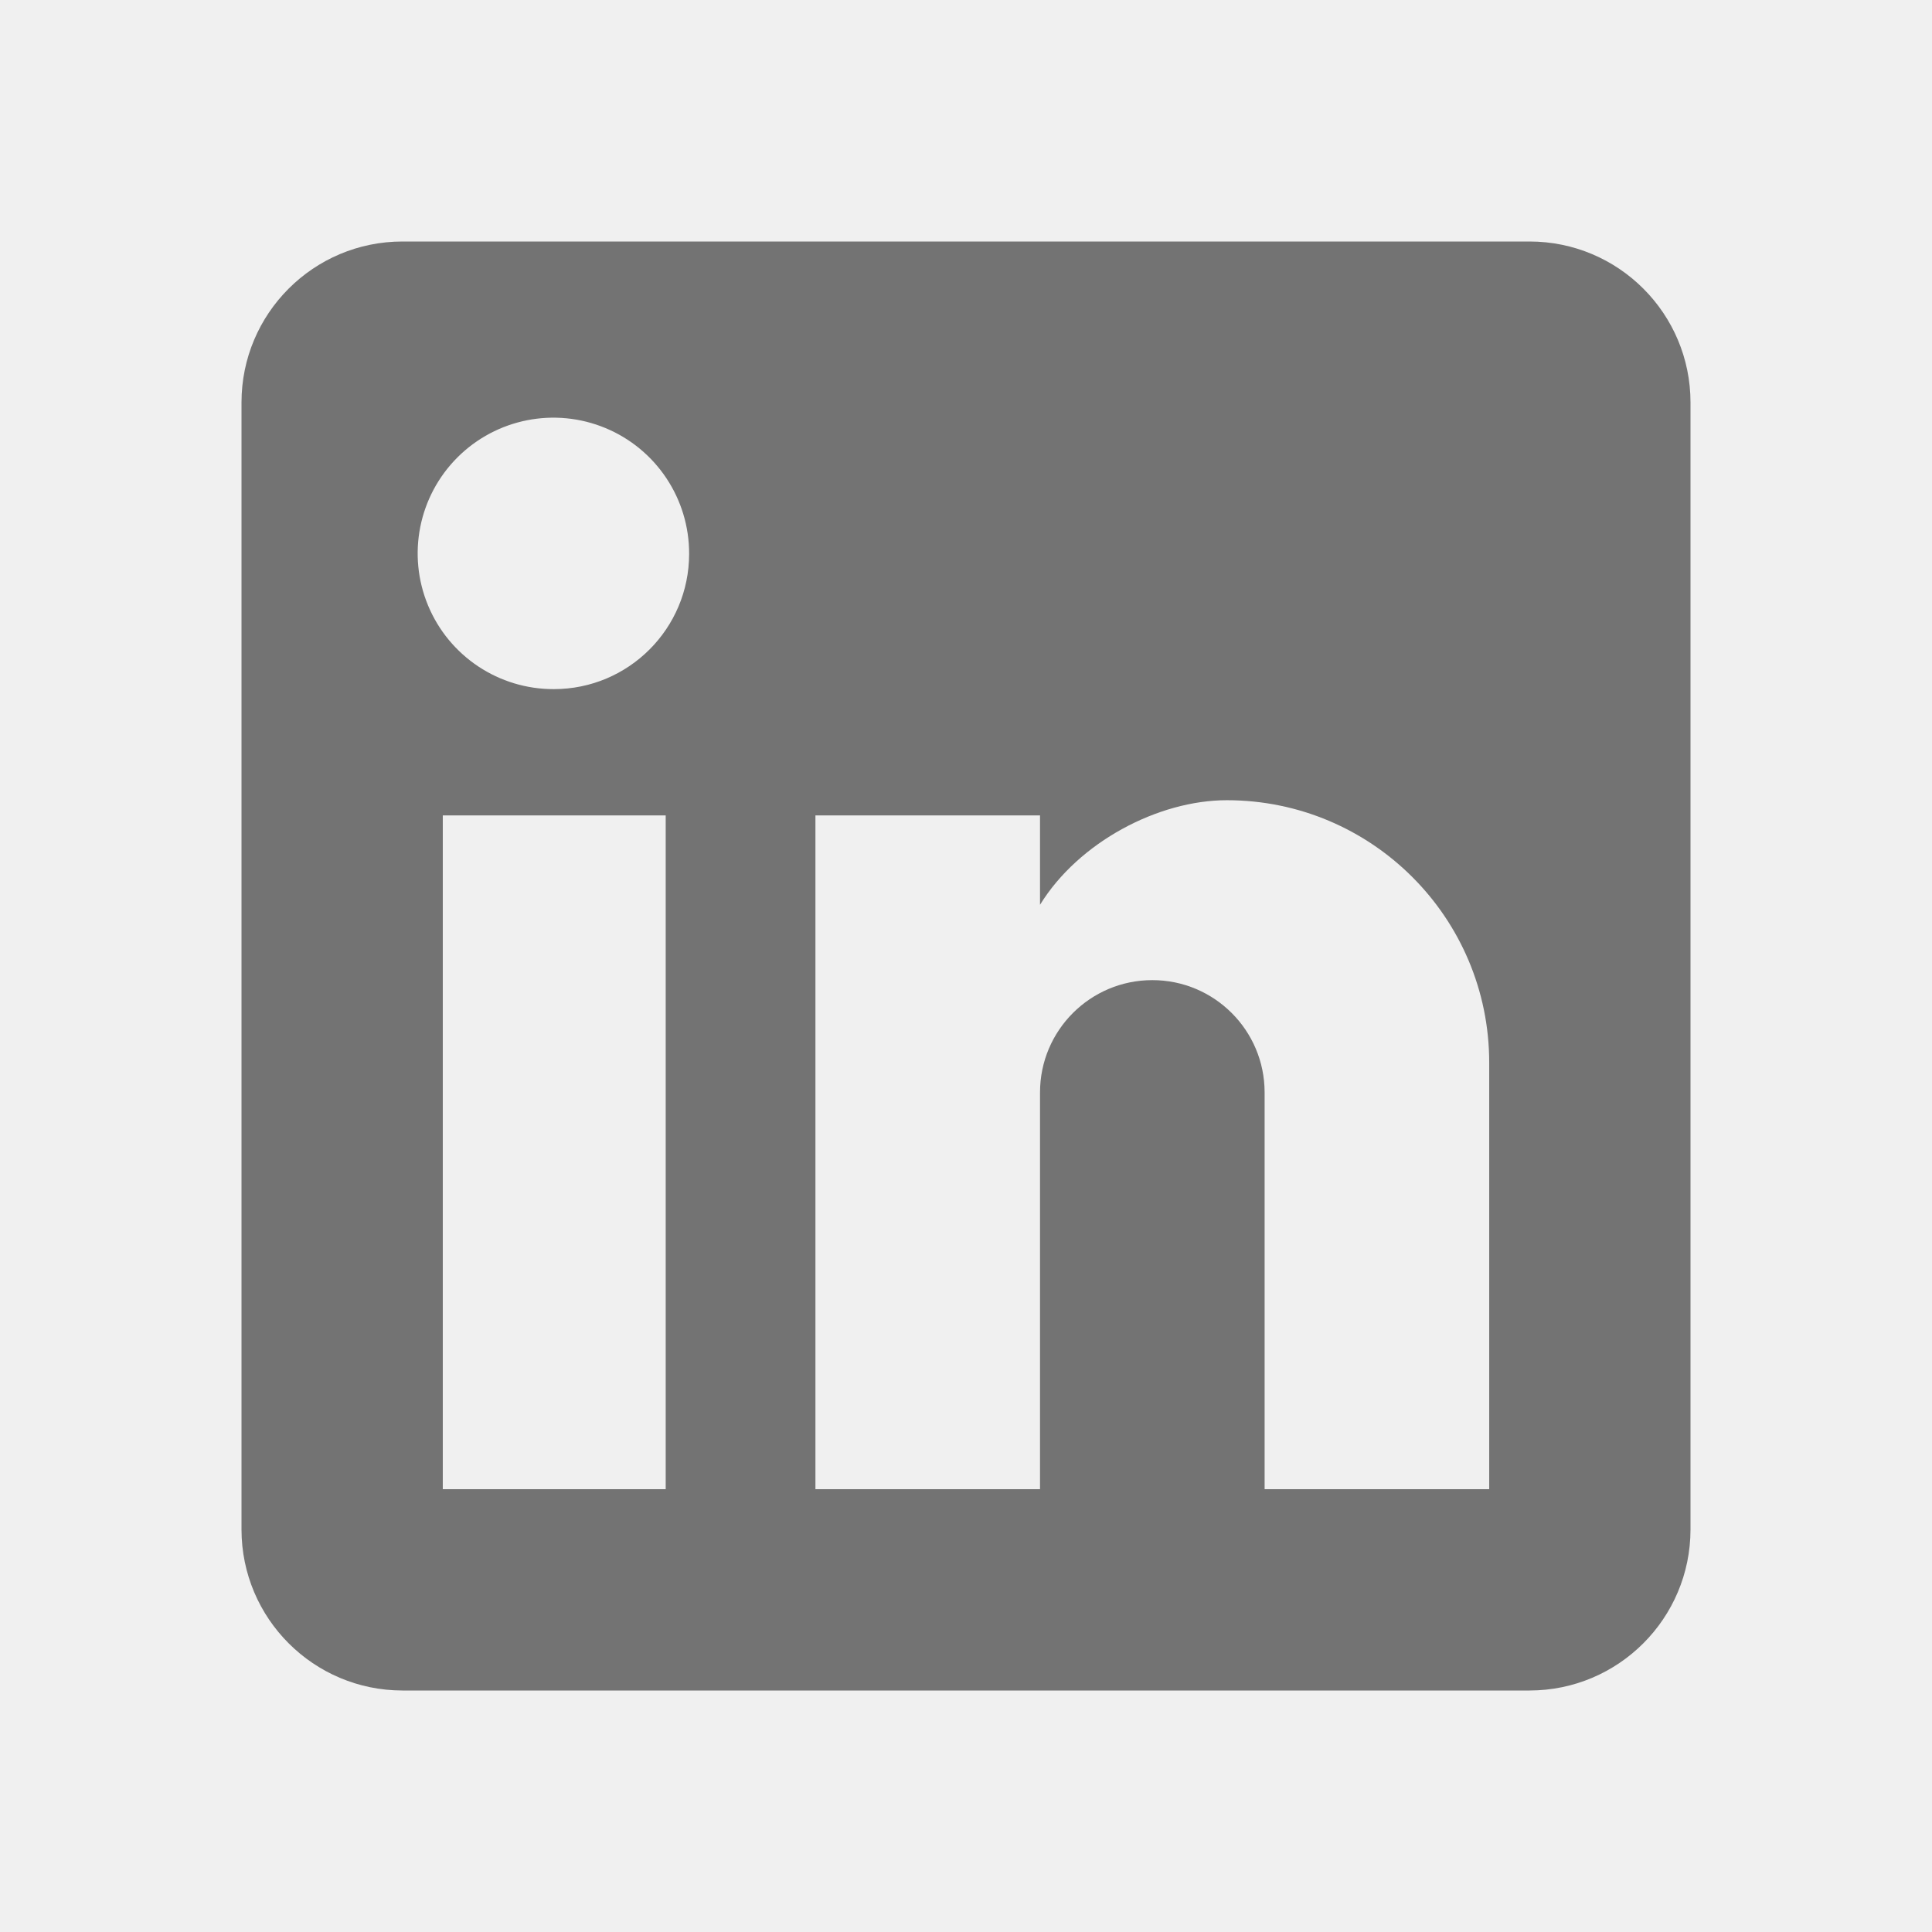
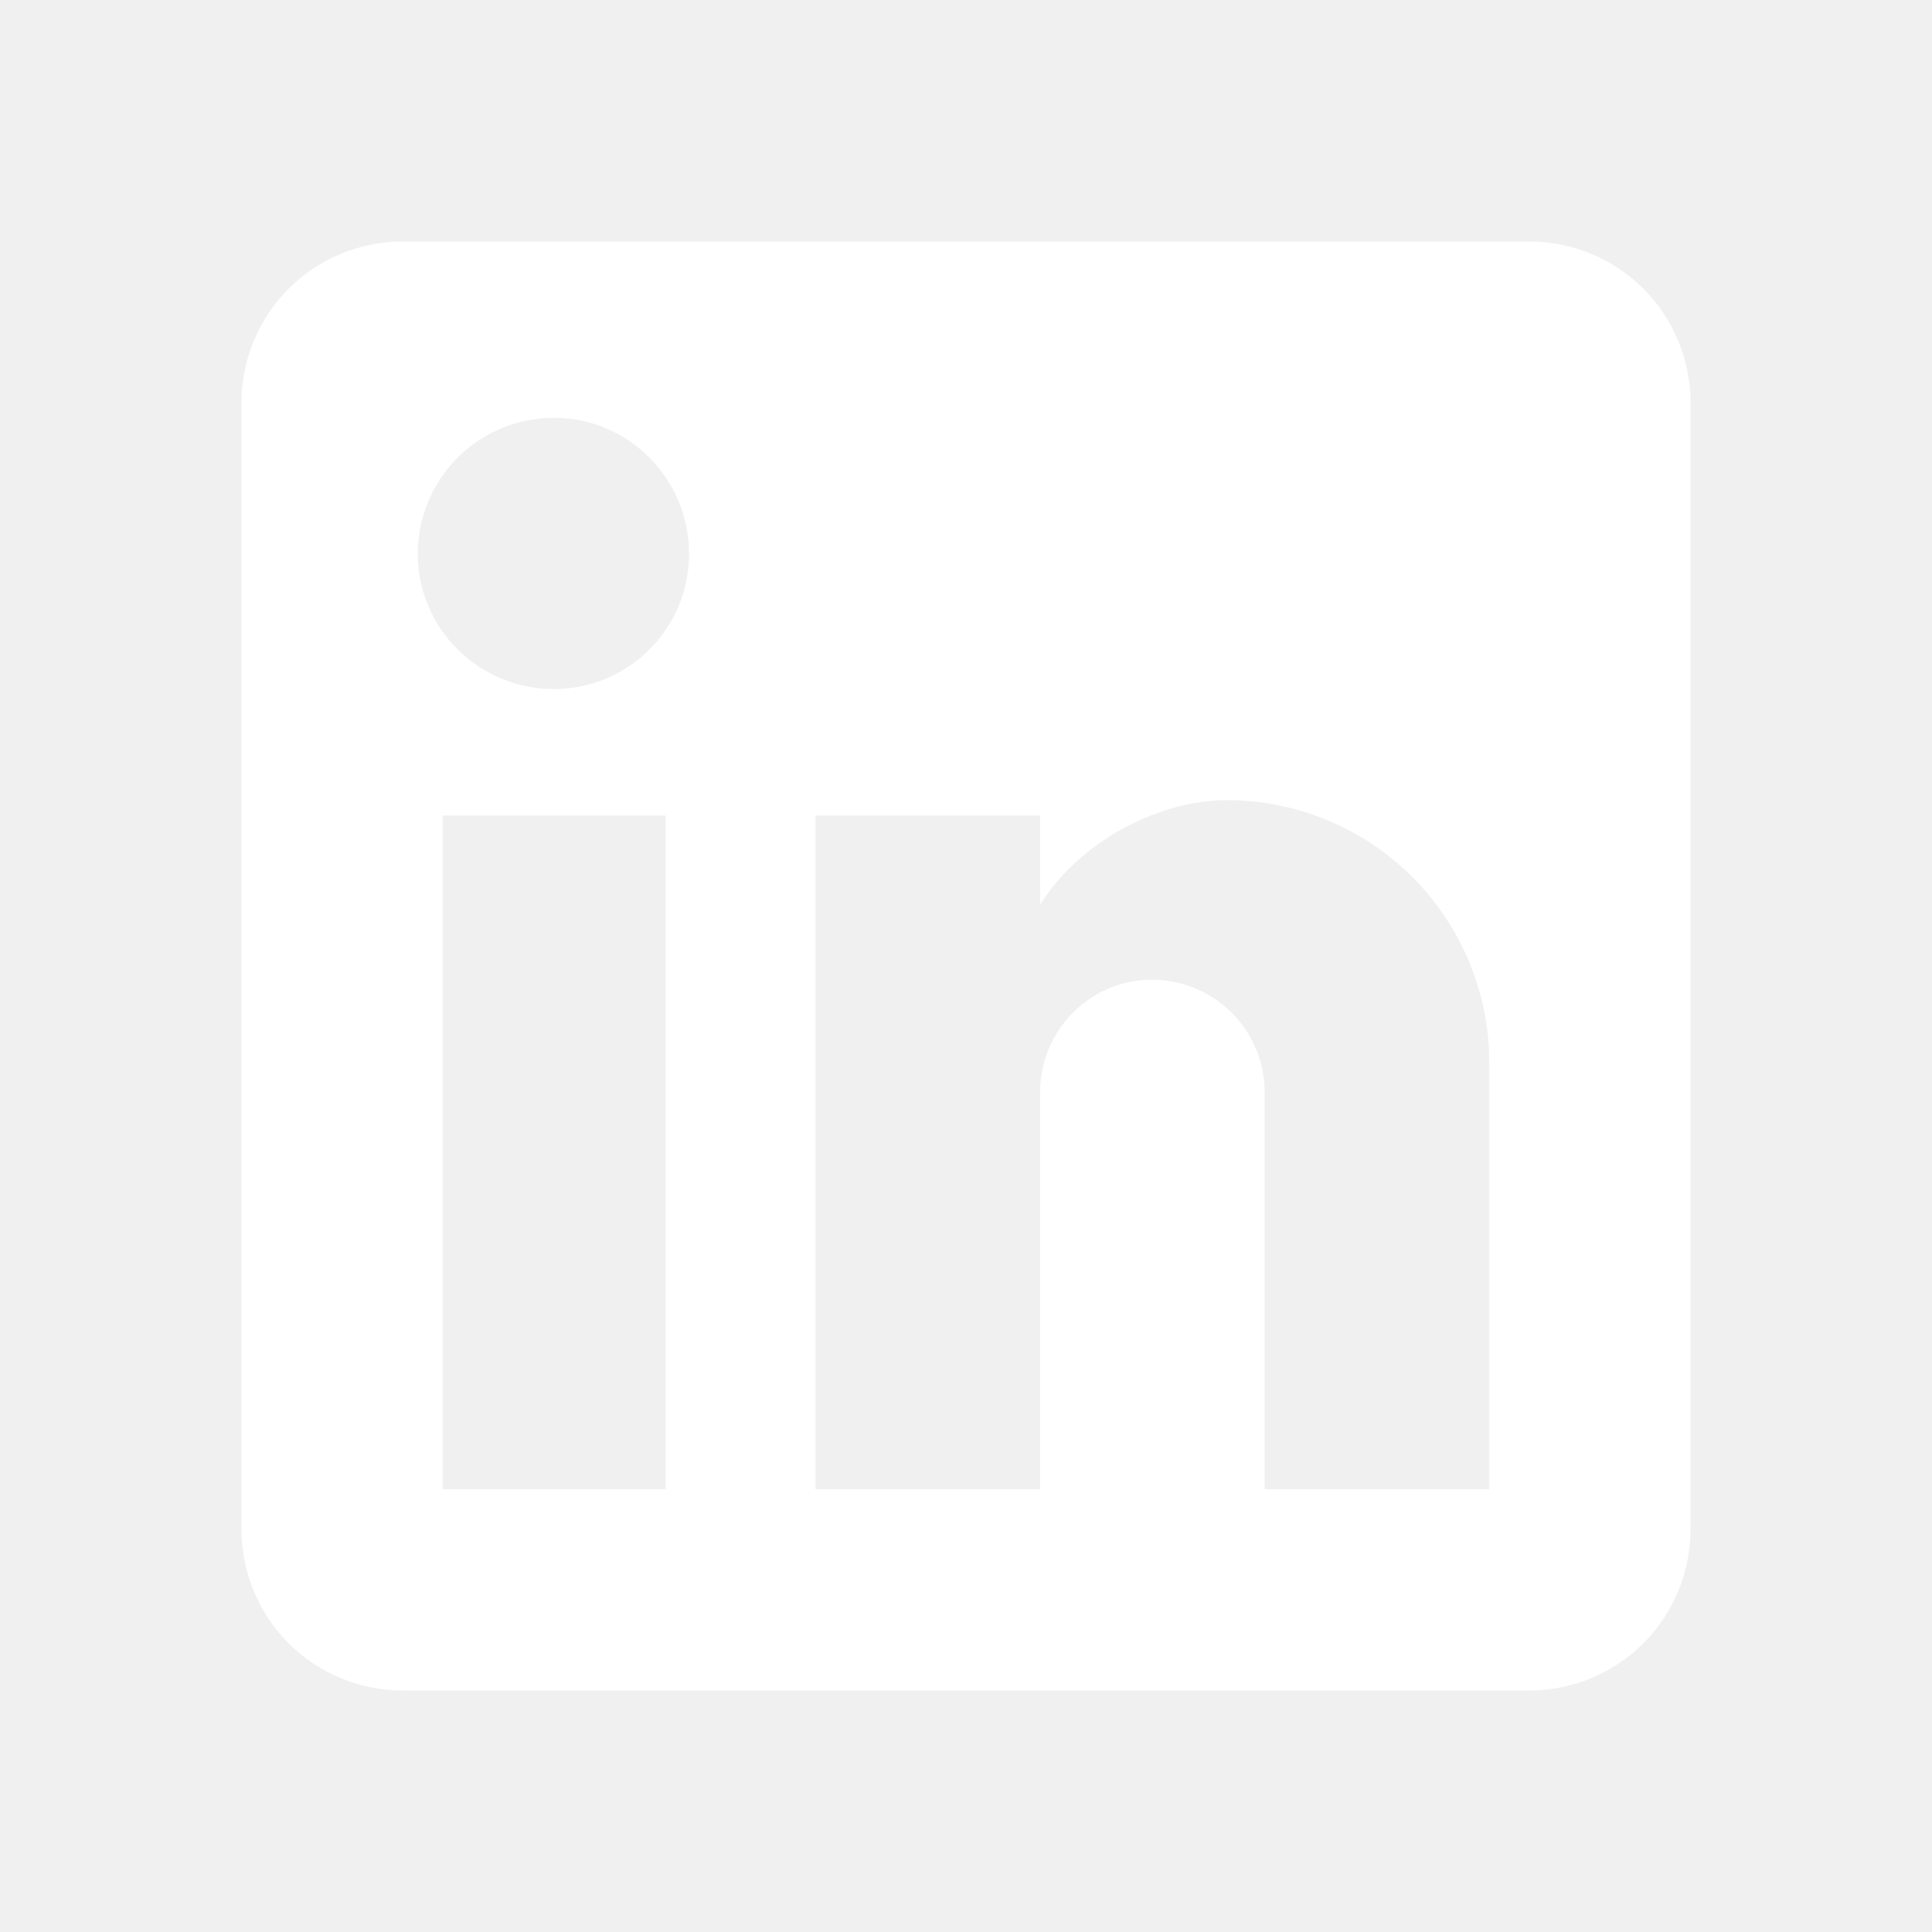
- <svg xmlns="http://www.w3.org/2000/svg" width="16" height="16" fill="none" viewBox="0 0 16 16">
-   <path fill="#737373" d="M12.667 2A1.333 1.333 0 0 1 14 3.333v9.334A1.334 1.334 0 0 1 12.667 14H3.333A1.334 1.334 0 0 1 2 12.667V3.333A1.333 1.333 0 0 1 3.333 2h9.334Zm-.334 10.333V8.8a2.173 2.173 0 0 0-2.173-2.173c-.567 0-1.227.346-1.547.866v-.74h-1.86v5.58h1.86V9.047a.93.93 0 1 1 1.86 0v3.286h1.86ZM4.587 5.707a1.12 1.12 0 0 0 1.12-1.12 1.124 1.124 0 1 0-1.12 1.12Zm.926 6.626v-5.58H3.667v5.58h1.846Z" />
+ <svg xmlns="http://www.w3.org/2000/svg" width="20" height="20" viewBox="0 0 20 20" fill="none">
+   <g id="mdi:linkedin">
+     <path id="Vector" d="M15.833 2.5C16.275 2.5 16.699 2.676 17.012 2.988C17.324 3.301 17.5 3.725 17.5 4.167V15.833C17.5 16.275 17.324 16.699 17.012 17.012C16.699 17.324 16.275 17.5 15.833 17.5H4.167C3.725 17.5 3.301 17.324 2.988 17.012C2.676 16.699 2.5 16.275 2.5 15.833V4.167C2.5 3.725 2.676 3.301 2.988 2.988C3.301 2.676 3.725 2.5 4.167 2.5H15.833ZM15.417 15.417V11C15.417 10.28 15.13 9.588 14.621 9.079C14.111 8.57 13.421 8.283 12.7 8.283C11.992 8.283 11.167 8.717 10.767 9.367V8.442H8.442V15.417H10.767V11.308C10.767 10.667 11.283 10.142 11.925 10.142C12.234 10.142 12.531 10.265 12.75 10.483C12.969 10.702 13.092 10.999 13.092 11.308V15.417H15.417ZM5.733 7.133C6.105 7.133 6.461 6.986 6.723 6.723C6.986 6.461 7.133 6.105 7.133 5.733C7.133 4.958 6.508 4.325 5.733 4.325C5.36 4.325 5.002 4.473 4.737 4.737C4.473 5.002 4.325 5.36 4.325 5.733C4.325 6.508 4.958 7.133 5.733 7.133ZM6.892 15.417V8.442H4.583V15.417H6.892Z" fill="white" />
+   </g>
</svg>
